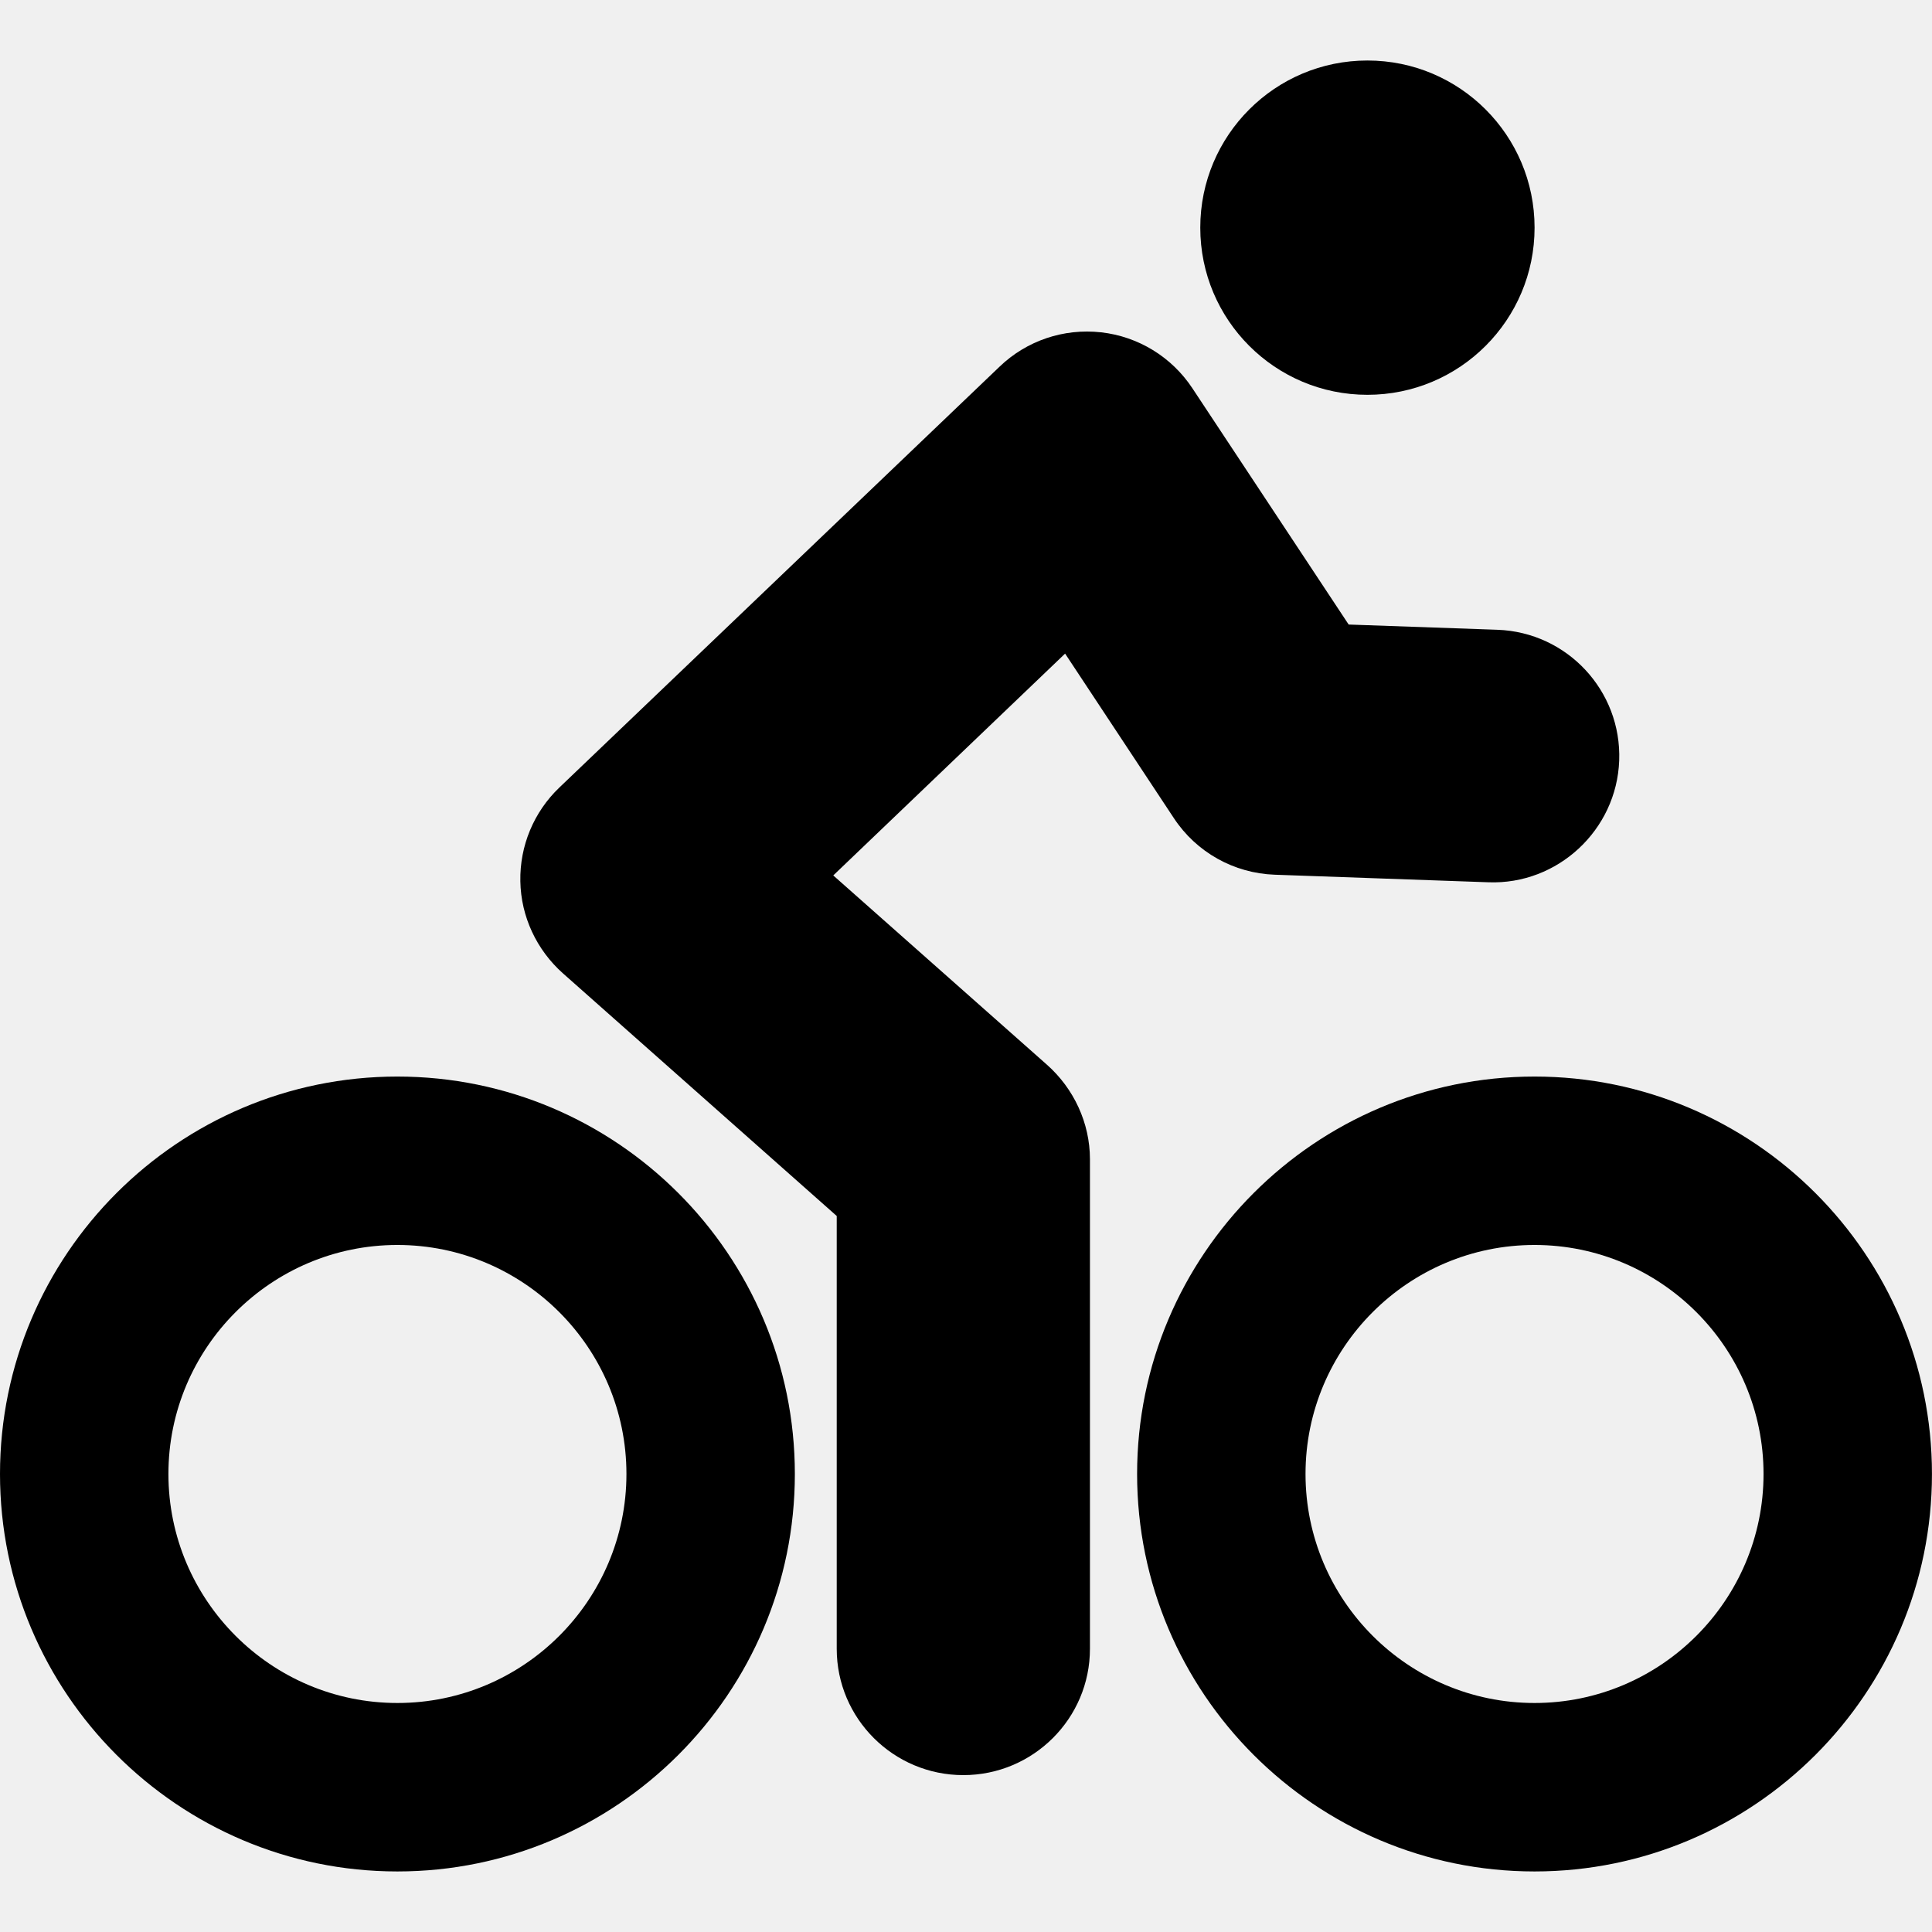
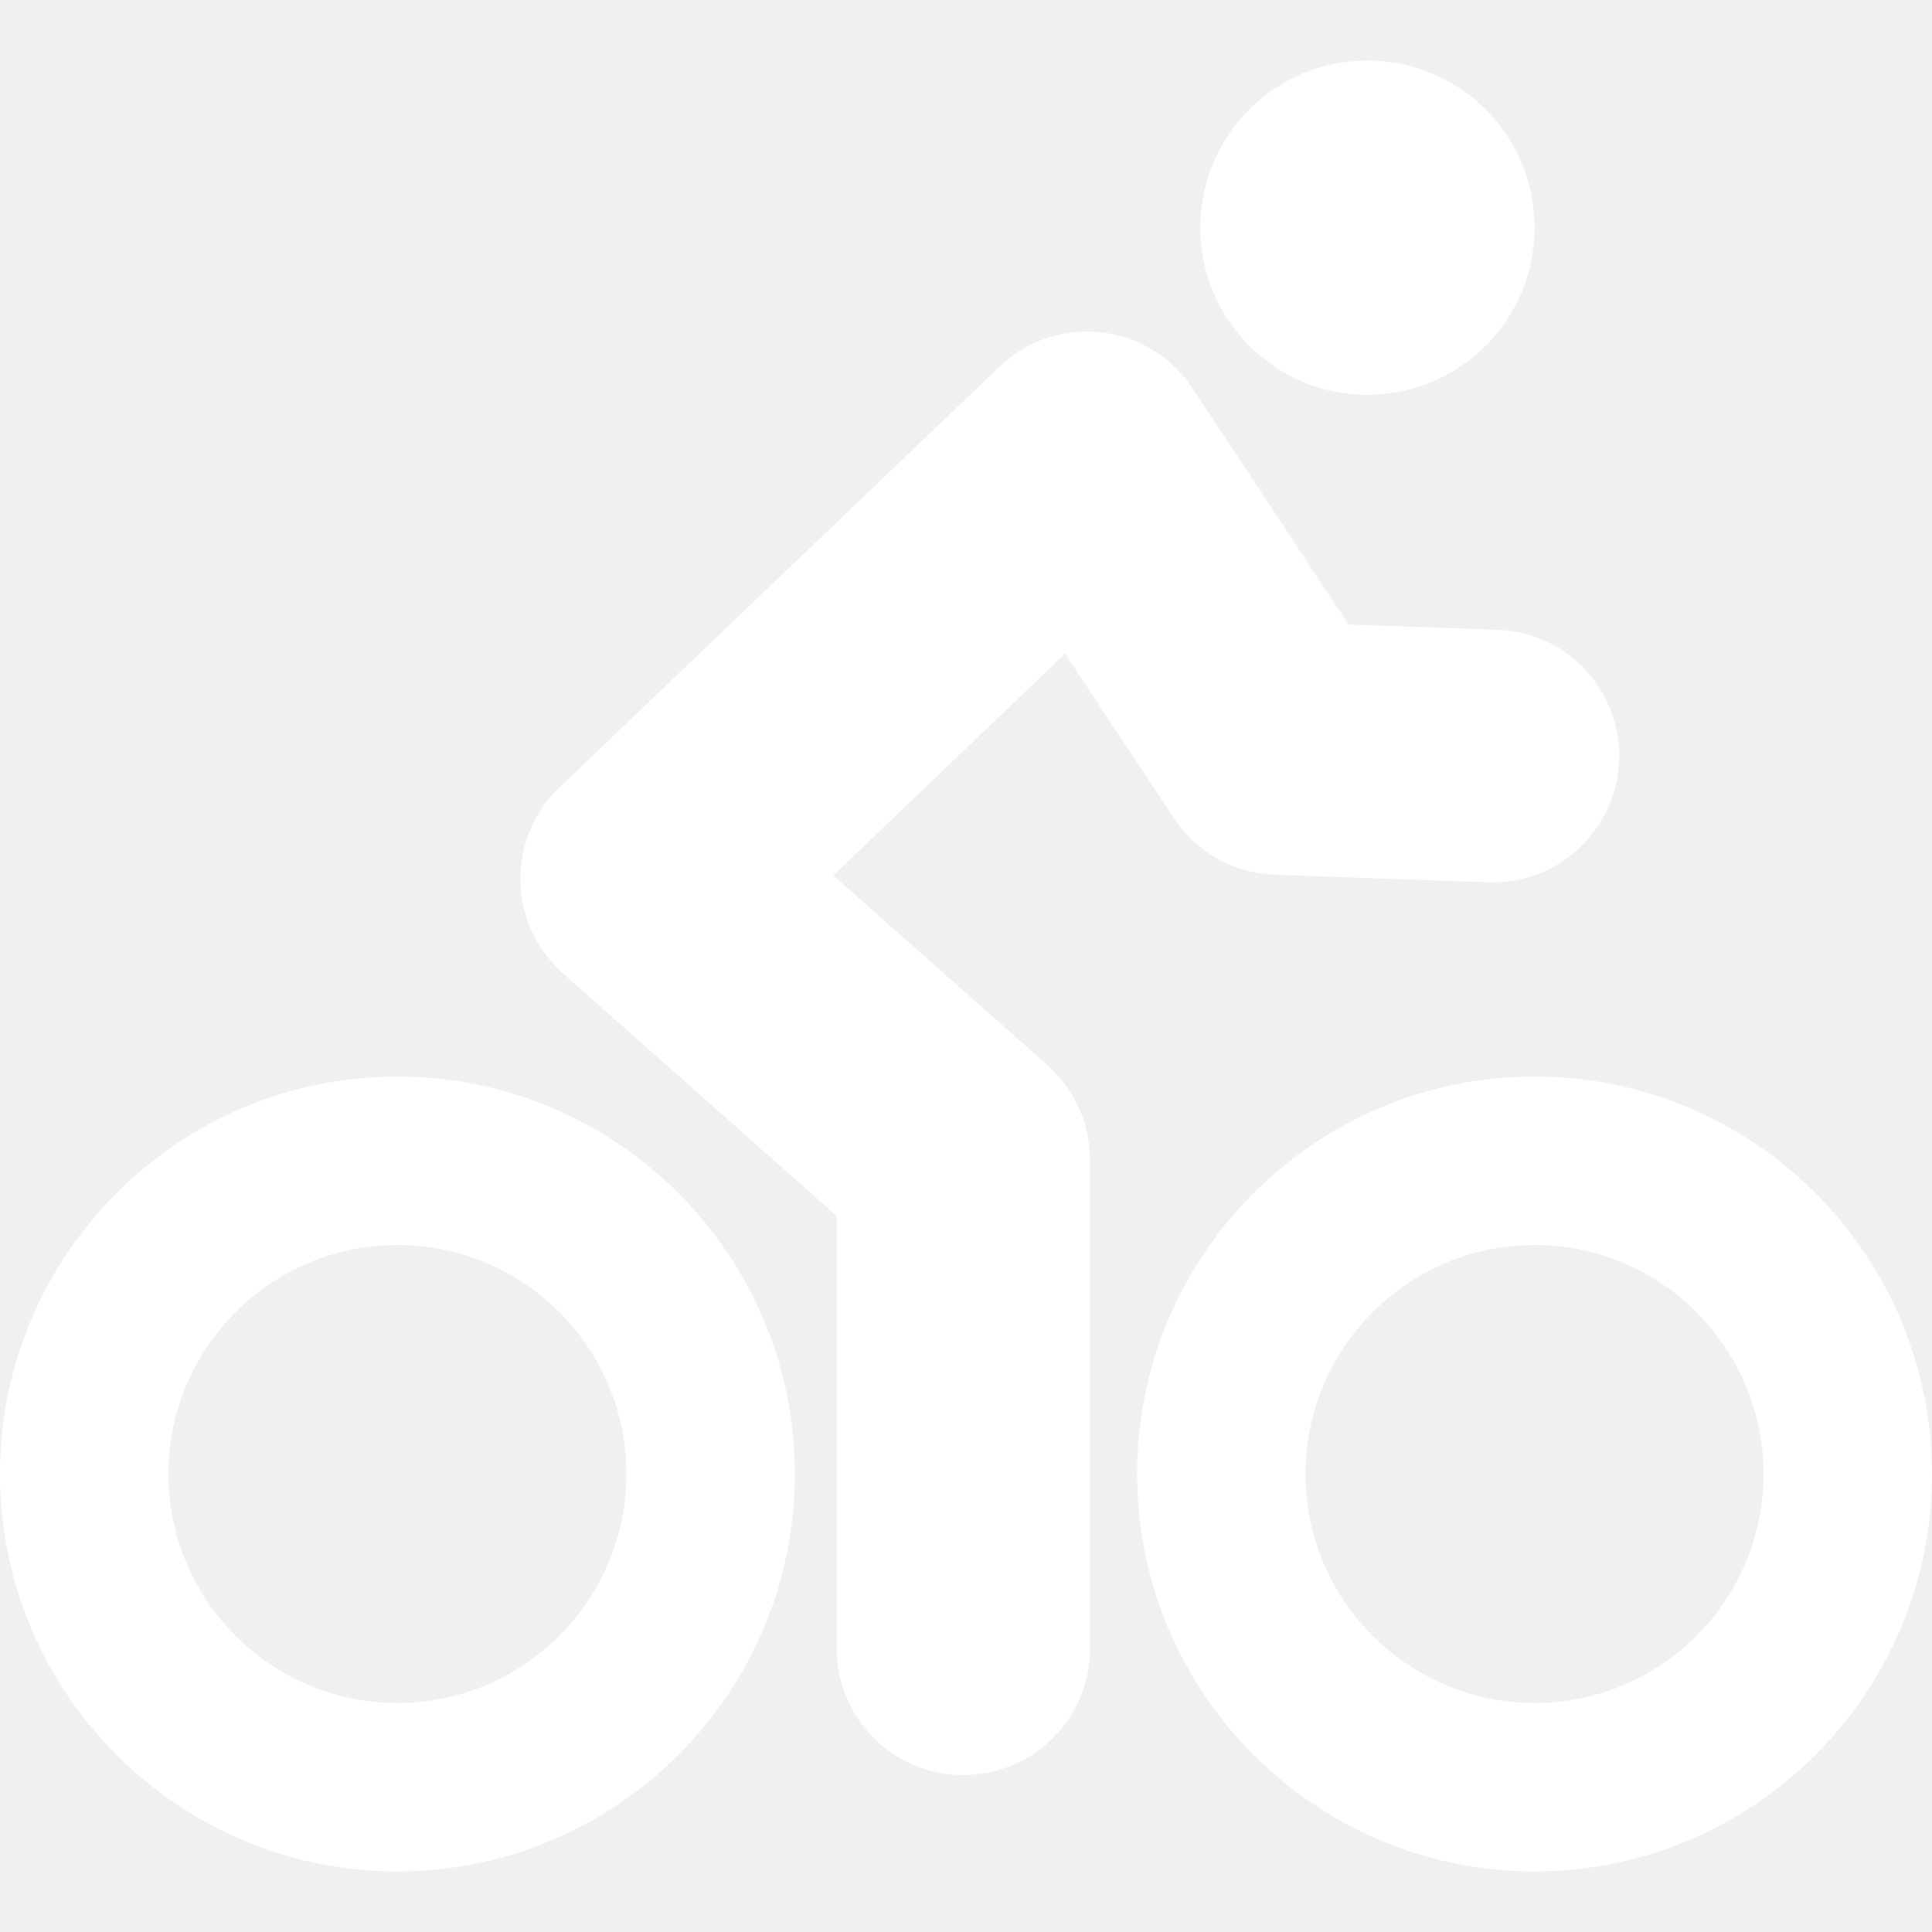
- <svg xmlns="http://www.w3.org/2000/svg" version="1.1" id="Capa_1" x="0px" y="0px" width="45.725px" height="45.725px" viewBox="0 0 45.725 45.725" style="enable-background:new 0 0 45.725 45.725;" xml:space="preserve">
+ <svg xmlns="http://www.w3.org/2000/svg" version="1.1" id="Capa_1" x="0px" y="0px" width="45.725px" height="45.725px" viewBox="0 0 45.725 45.725" style="enable-background:new 0 0 45.725 45.725;" fill="#ffffff" xml:space="preserve">
  <g>
    <g>
      <path d="M9.405,25.479C4.218,25.479,0,29.698,0,34.885s4.219,9.407,9.405,9.407c5.188,0,9.407-4.22,9.407-9.407    S14.593,25.479,9.405,25.479z M9.405,40.305c-2.987,0-5.419-2.432-5.419-5.42s2.432-5.42,5.419-5.42    c2.989,0,5.421,2.432,5.421,5.42S12.395,40.305,9.405,40.305z" />
      <path d="M36.318,25.479c-5.188,0-9.406,4.219-9.406,9.406s4.219,9.407,9.406,9.407c5.188,0,9.406-4.22,9.406-9.407    S41.506,25.479,36.318,25.479z M36.318,40.305c-2.988,0-5.42-2.432-5.42-5.42s2.432-5.42,5.42-5.42c2.987,0,5.42,2.432,5.42,5.42    S39.306,40.305,36.318,40.305z" />
      <path d="M24.777,25.198l-5.056-4.479l5.487-5.25l2.574,3.894c0.531,0.806,1.42,1.305,2.388,1.339l5.058,0.179    c1.633,0.062,3.034-1.232,3.094-2.882c0.059-1.651-1.232-3.036-2.883-3.094l-3.52-0.124l-3.7-5.594    c-0.489-0.739-1.28-1.224-2.16-1.322c-0.885-0.098-1.76,0.197-2.4,0.811L13.237,18.64c-0.604,0.578-0.938,1.381-0.922,2.217    c0.014,0.835,0.385,1.626,1.01,2.181l6.478,5.741v10.244c0,1.65,1.345,2.989,2.996,2.989c1.652,0,2.997-1.339,2.997-2.989V27.433    C25.795,26.579,25.416,25.764,24.777,25.198z" />
      <circle cx="32.363" cy="5.388" r="3.956" />
    </g>
  </g>
  <g>
</g>
  <g>
</g>
  <g>
</g>
  <g>
</g>
  <g>
</g>
  <g>
</g>
  <g>
</g>
  <g>
</g>
  <g>
</g>
  <g>
</g>
  <g>
</g>
  <g>
</g>
  <g>
</g>
  <g>
</g>
  <g>
</g>
</svg>
